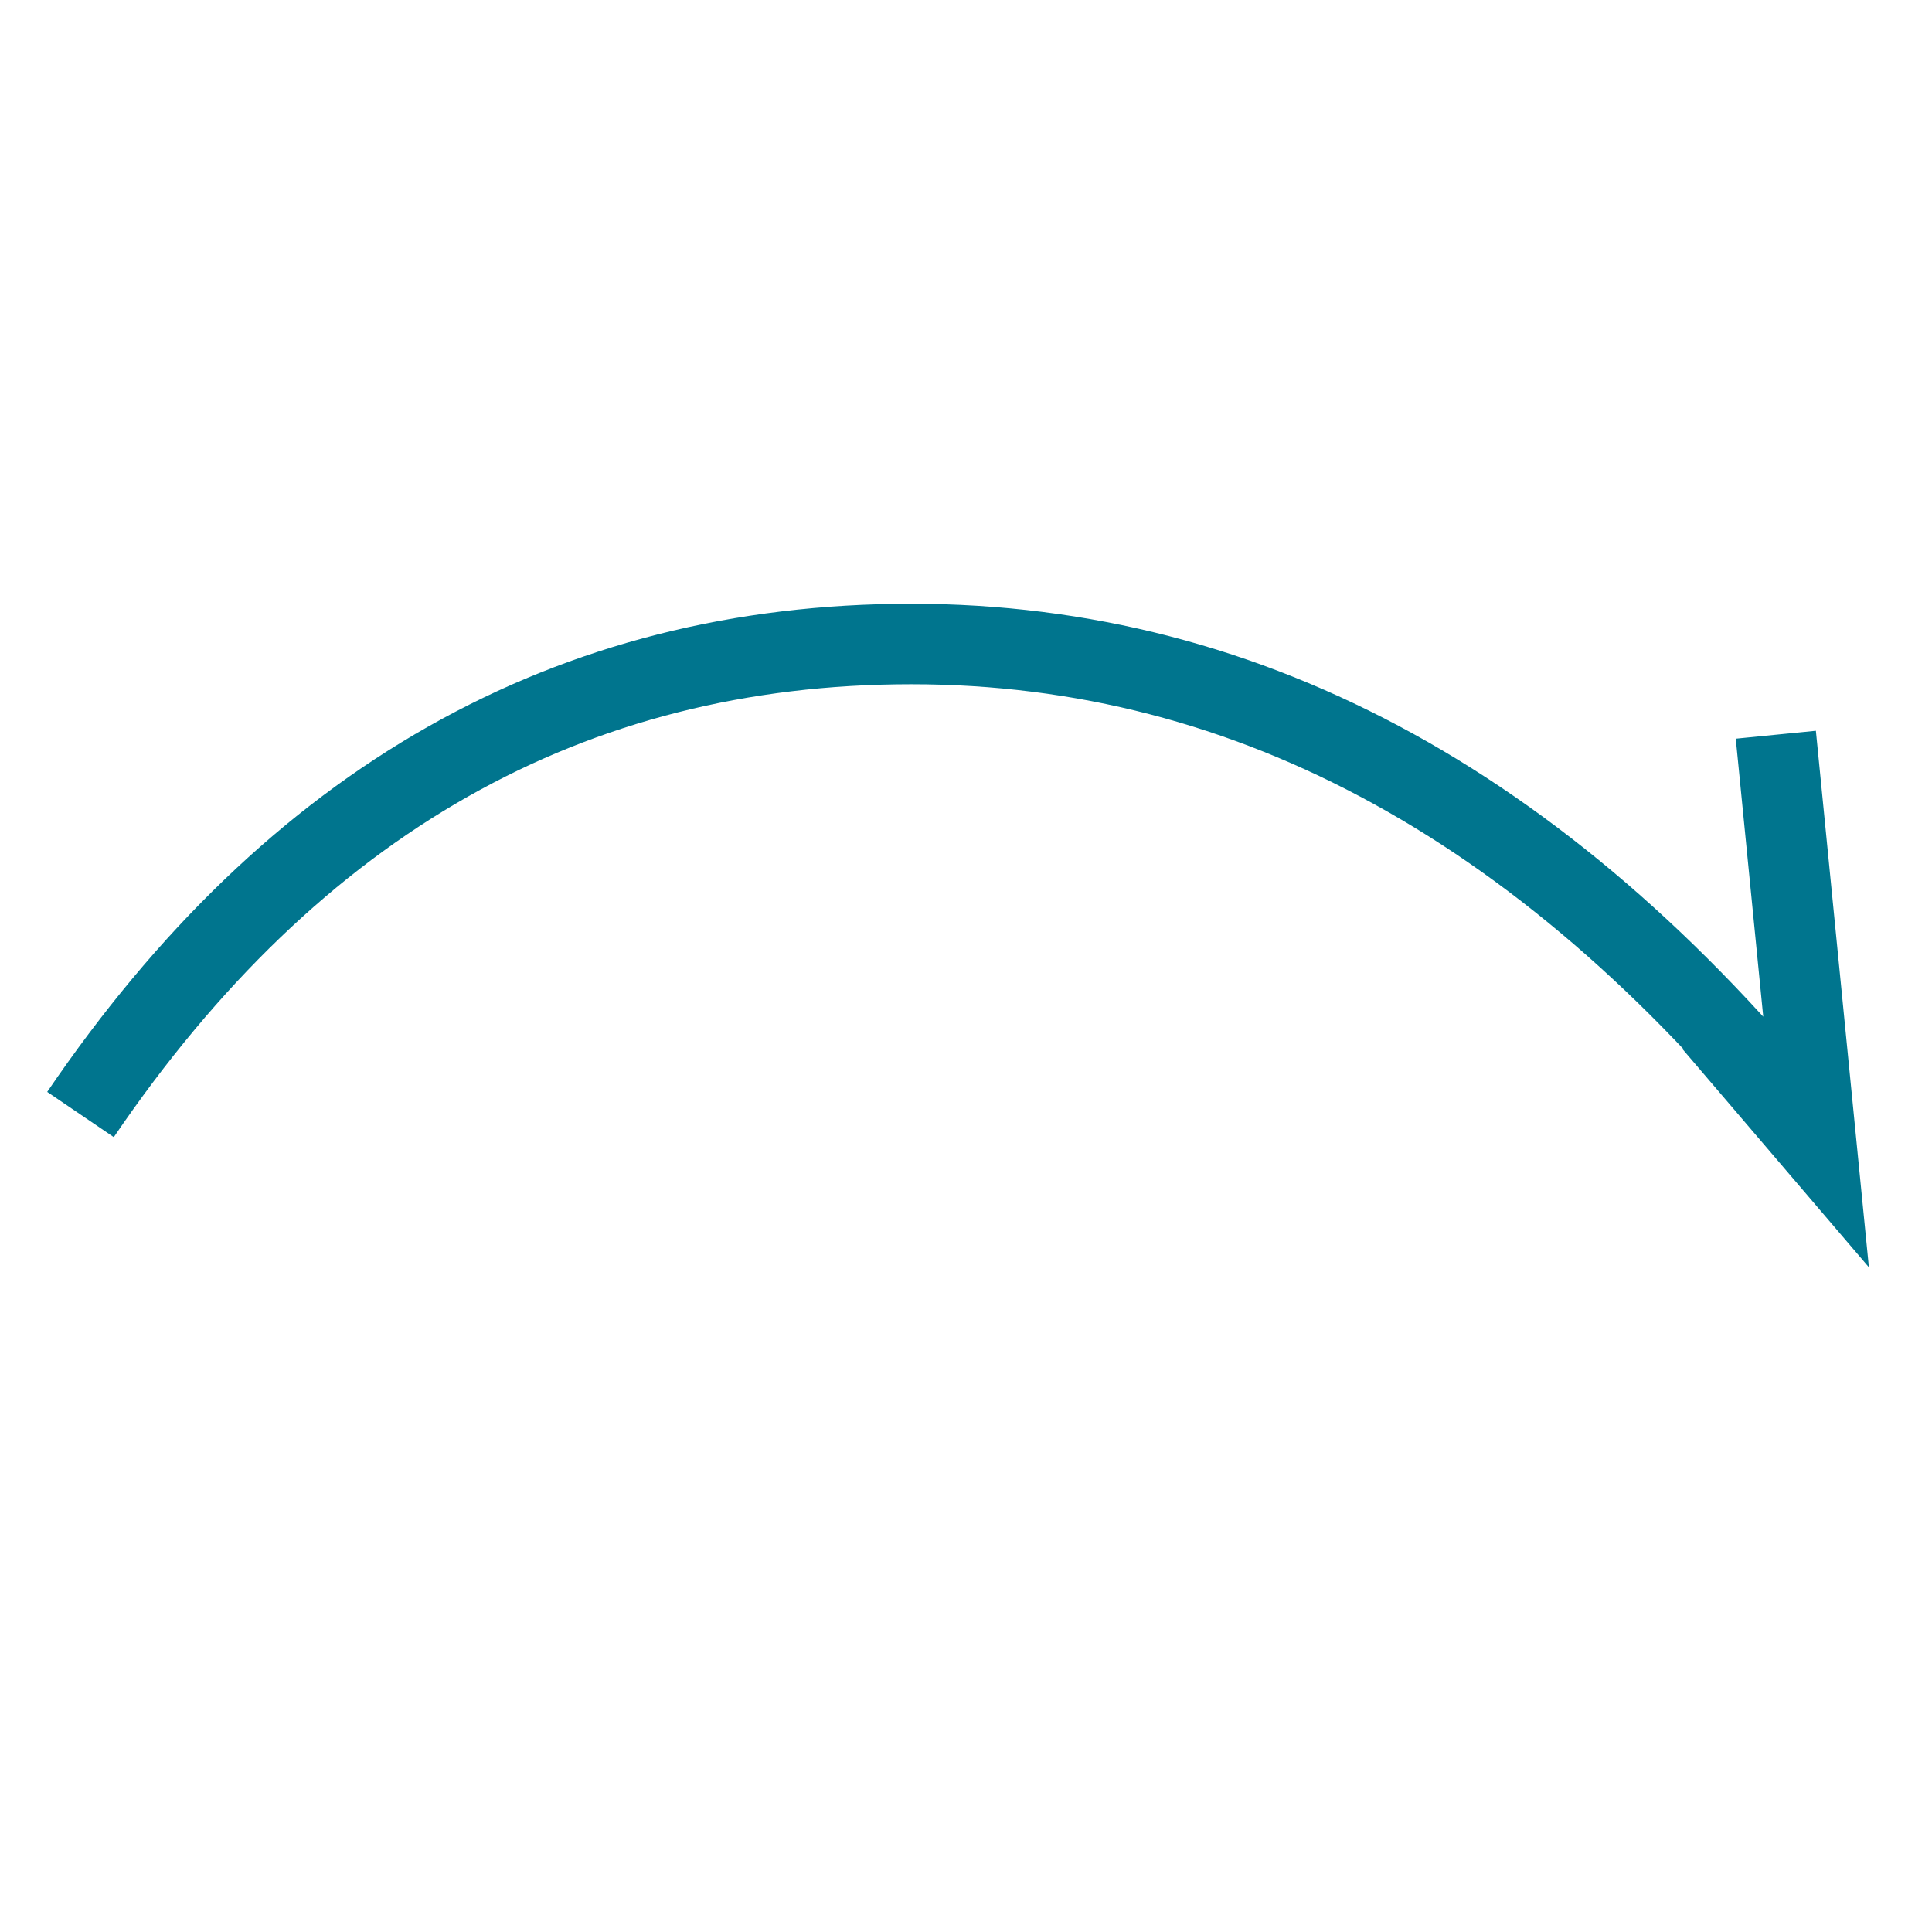
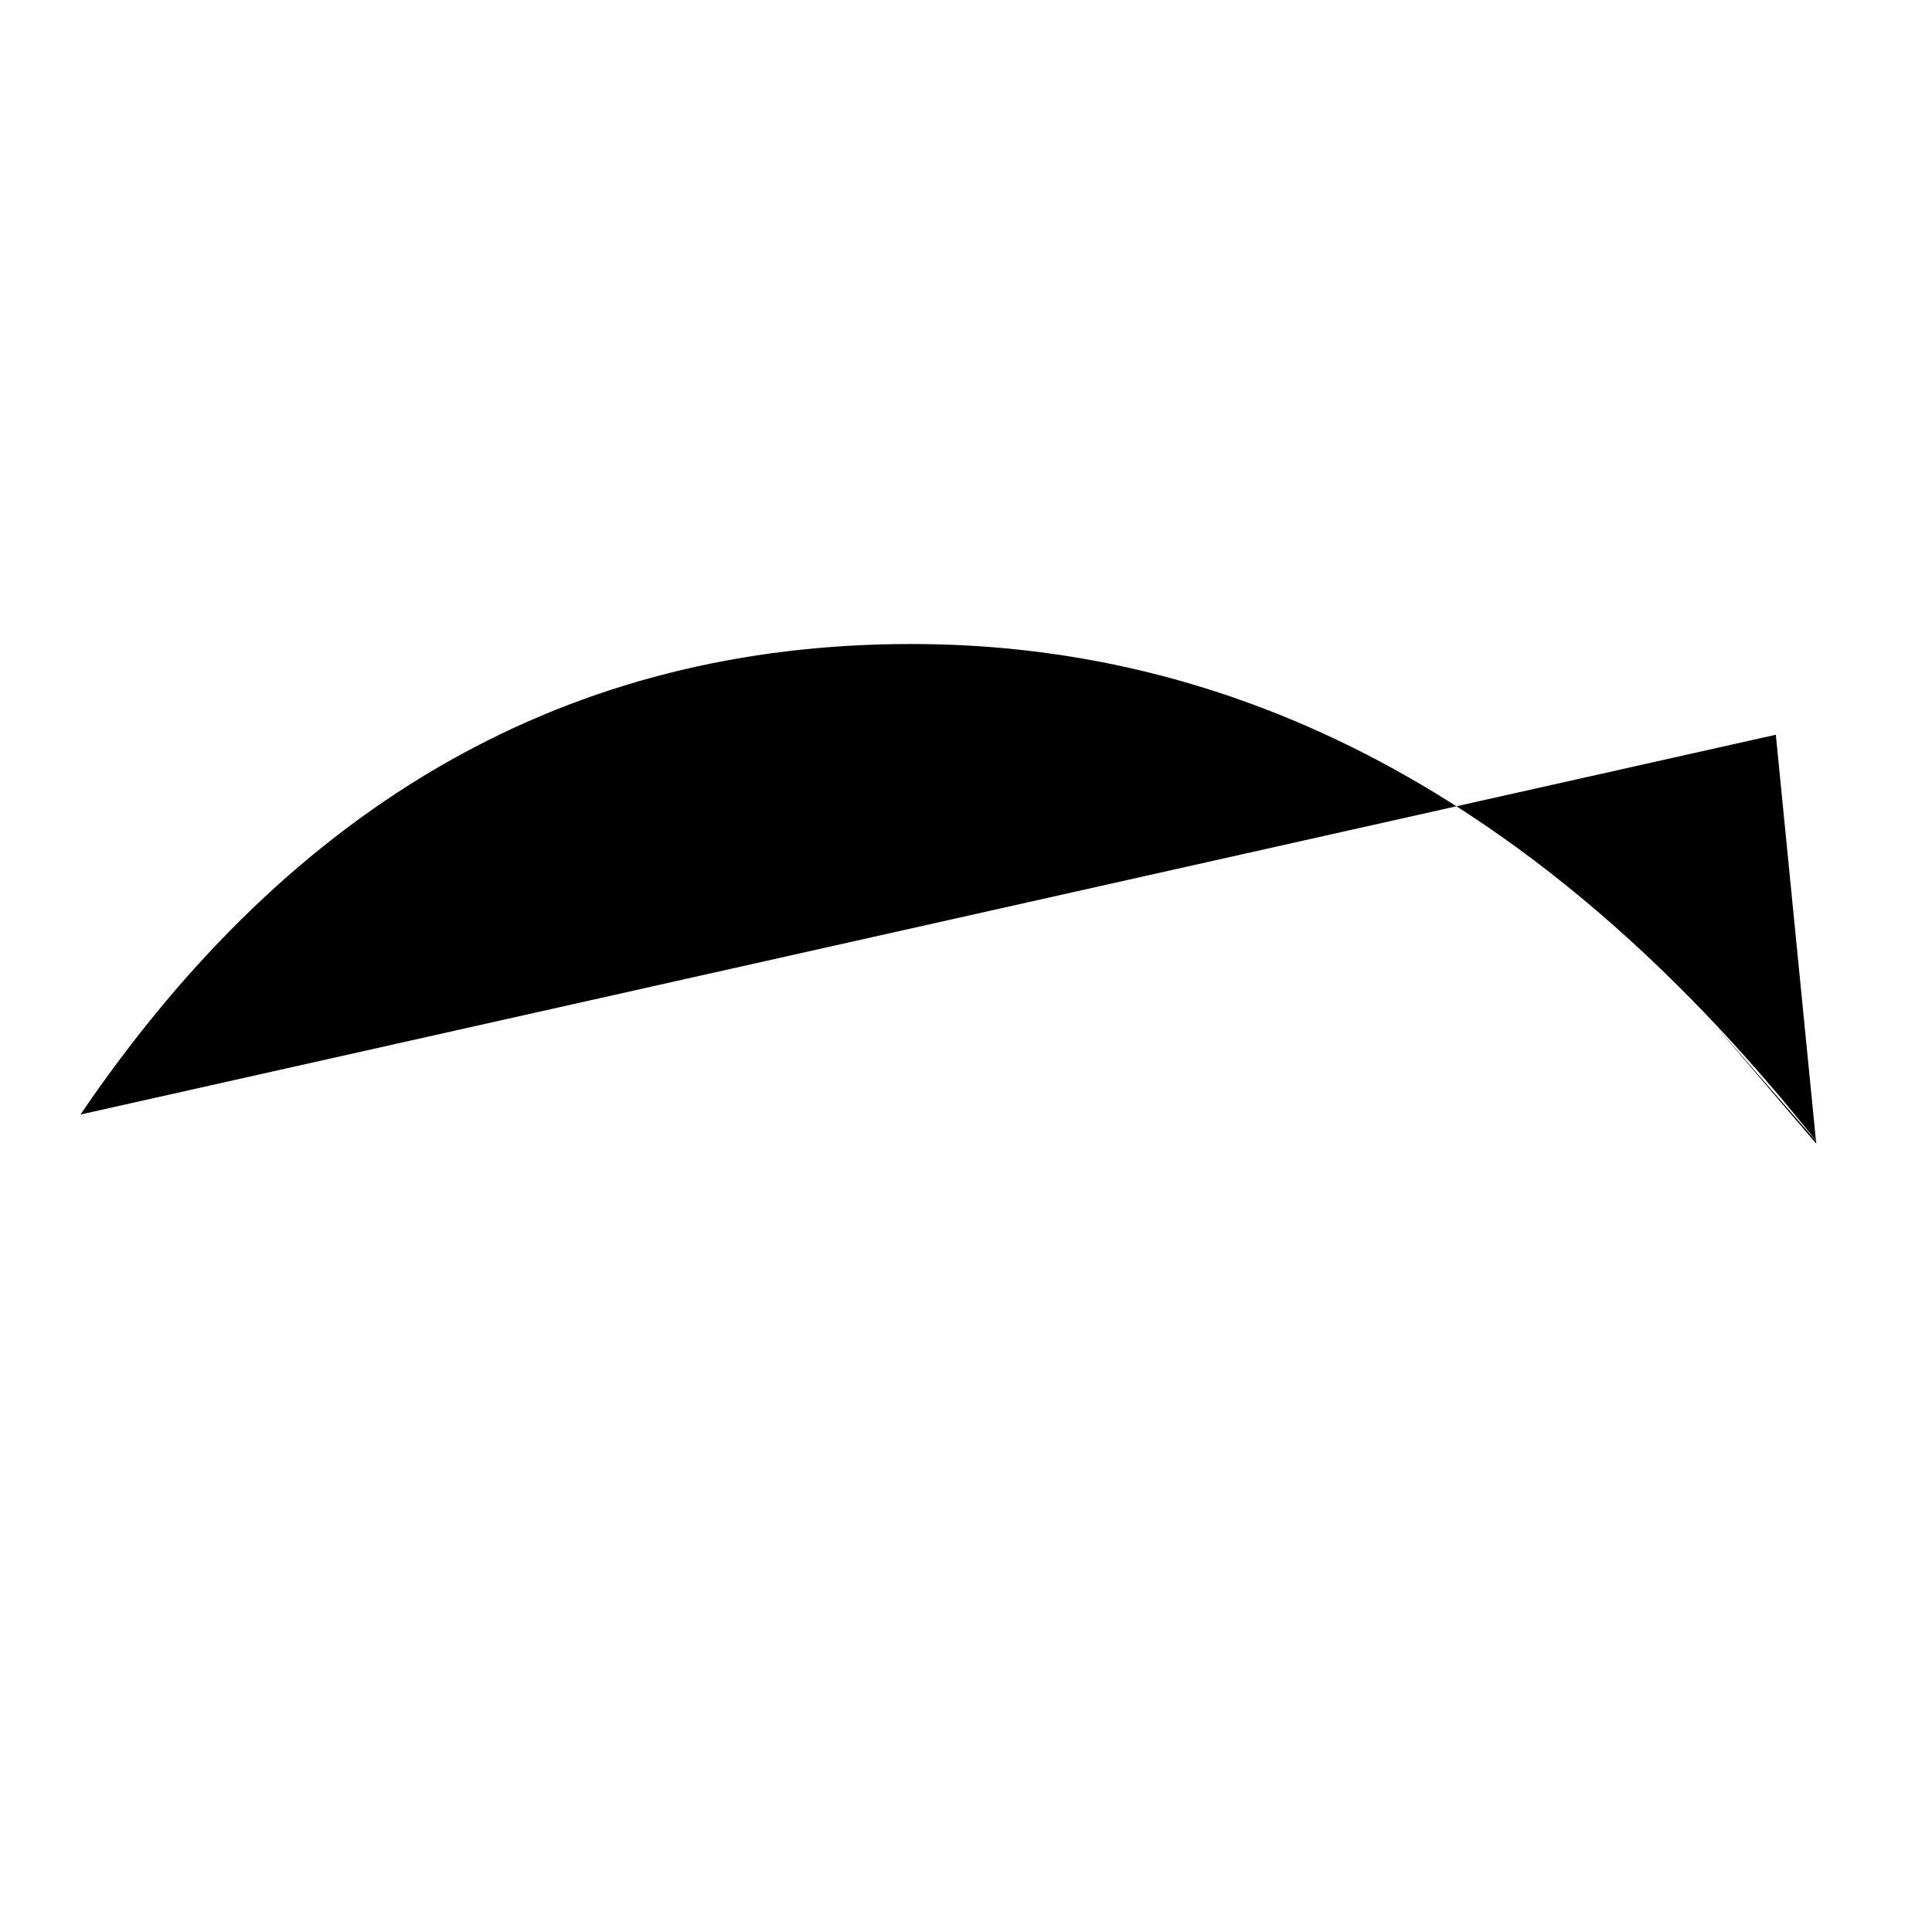
<svg xmlns="http://www.w3.org/2000/svg" width="24px" height="24px" viewBox="0 0 24 24" version="1.1">
-   <g stroke="none" stroke-width="1" fill="none" fill-rule="evenodd">
-     <path d="M1,13.845 C3.647,9.948 7.087,8 11.32,8 C15.553,8 19.309,10.069 22.588,14.207 L21.285,12.712 L22.562,14.207 L22.06,9.127" id="Path-13" stroke="#00758E" />
+   <g stroke-width="1" class="no-fill" fill-rule="evenodd">
+     <path d="M1,13.845 C3.647,9.948 7.087,8 11.32,8 C15.553,8 19.309,10.069 22.588,14.207 L21.285,12.712 L22.562,14.207 L22.06,9.127" id="Path-13" />
  </g>
</svg>
